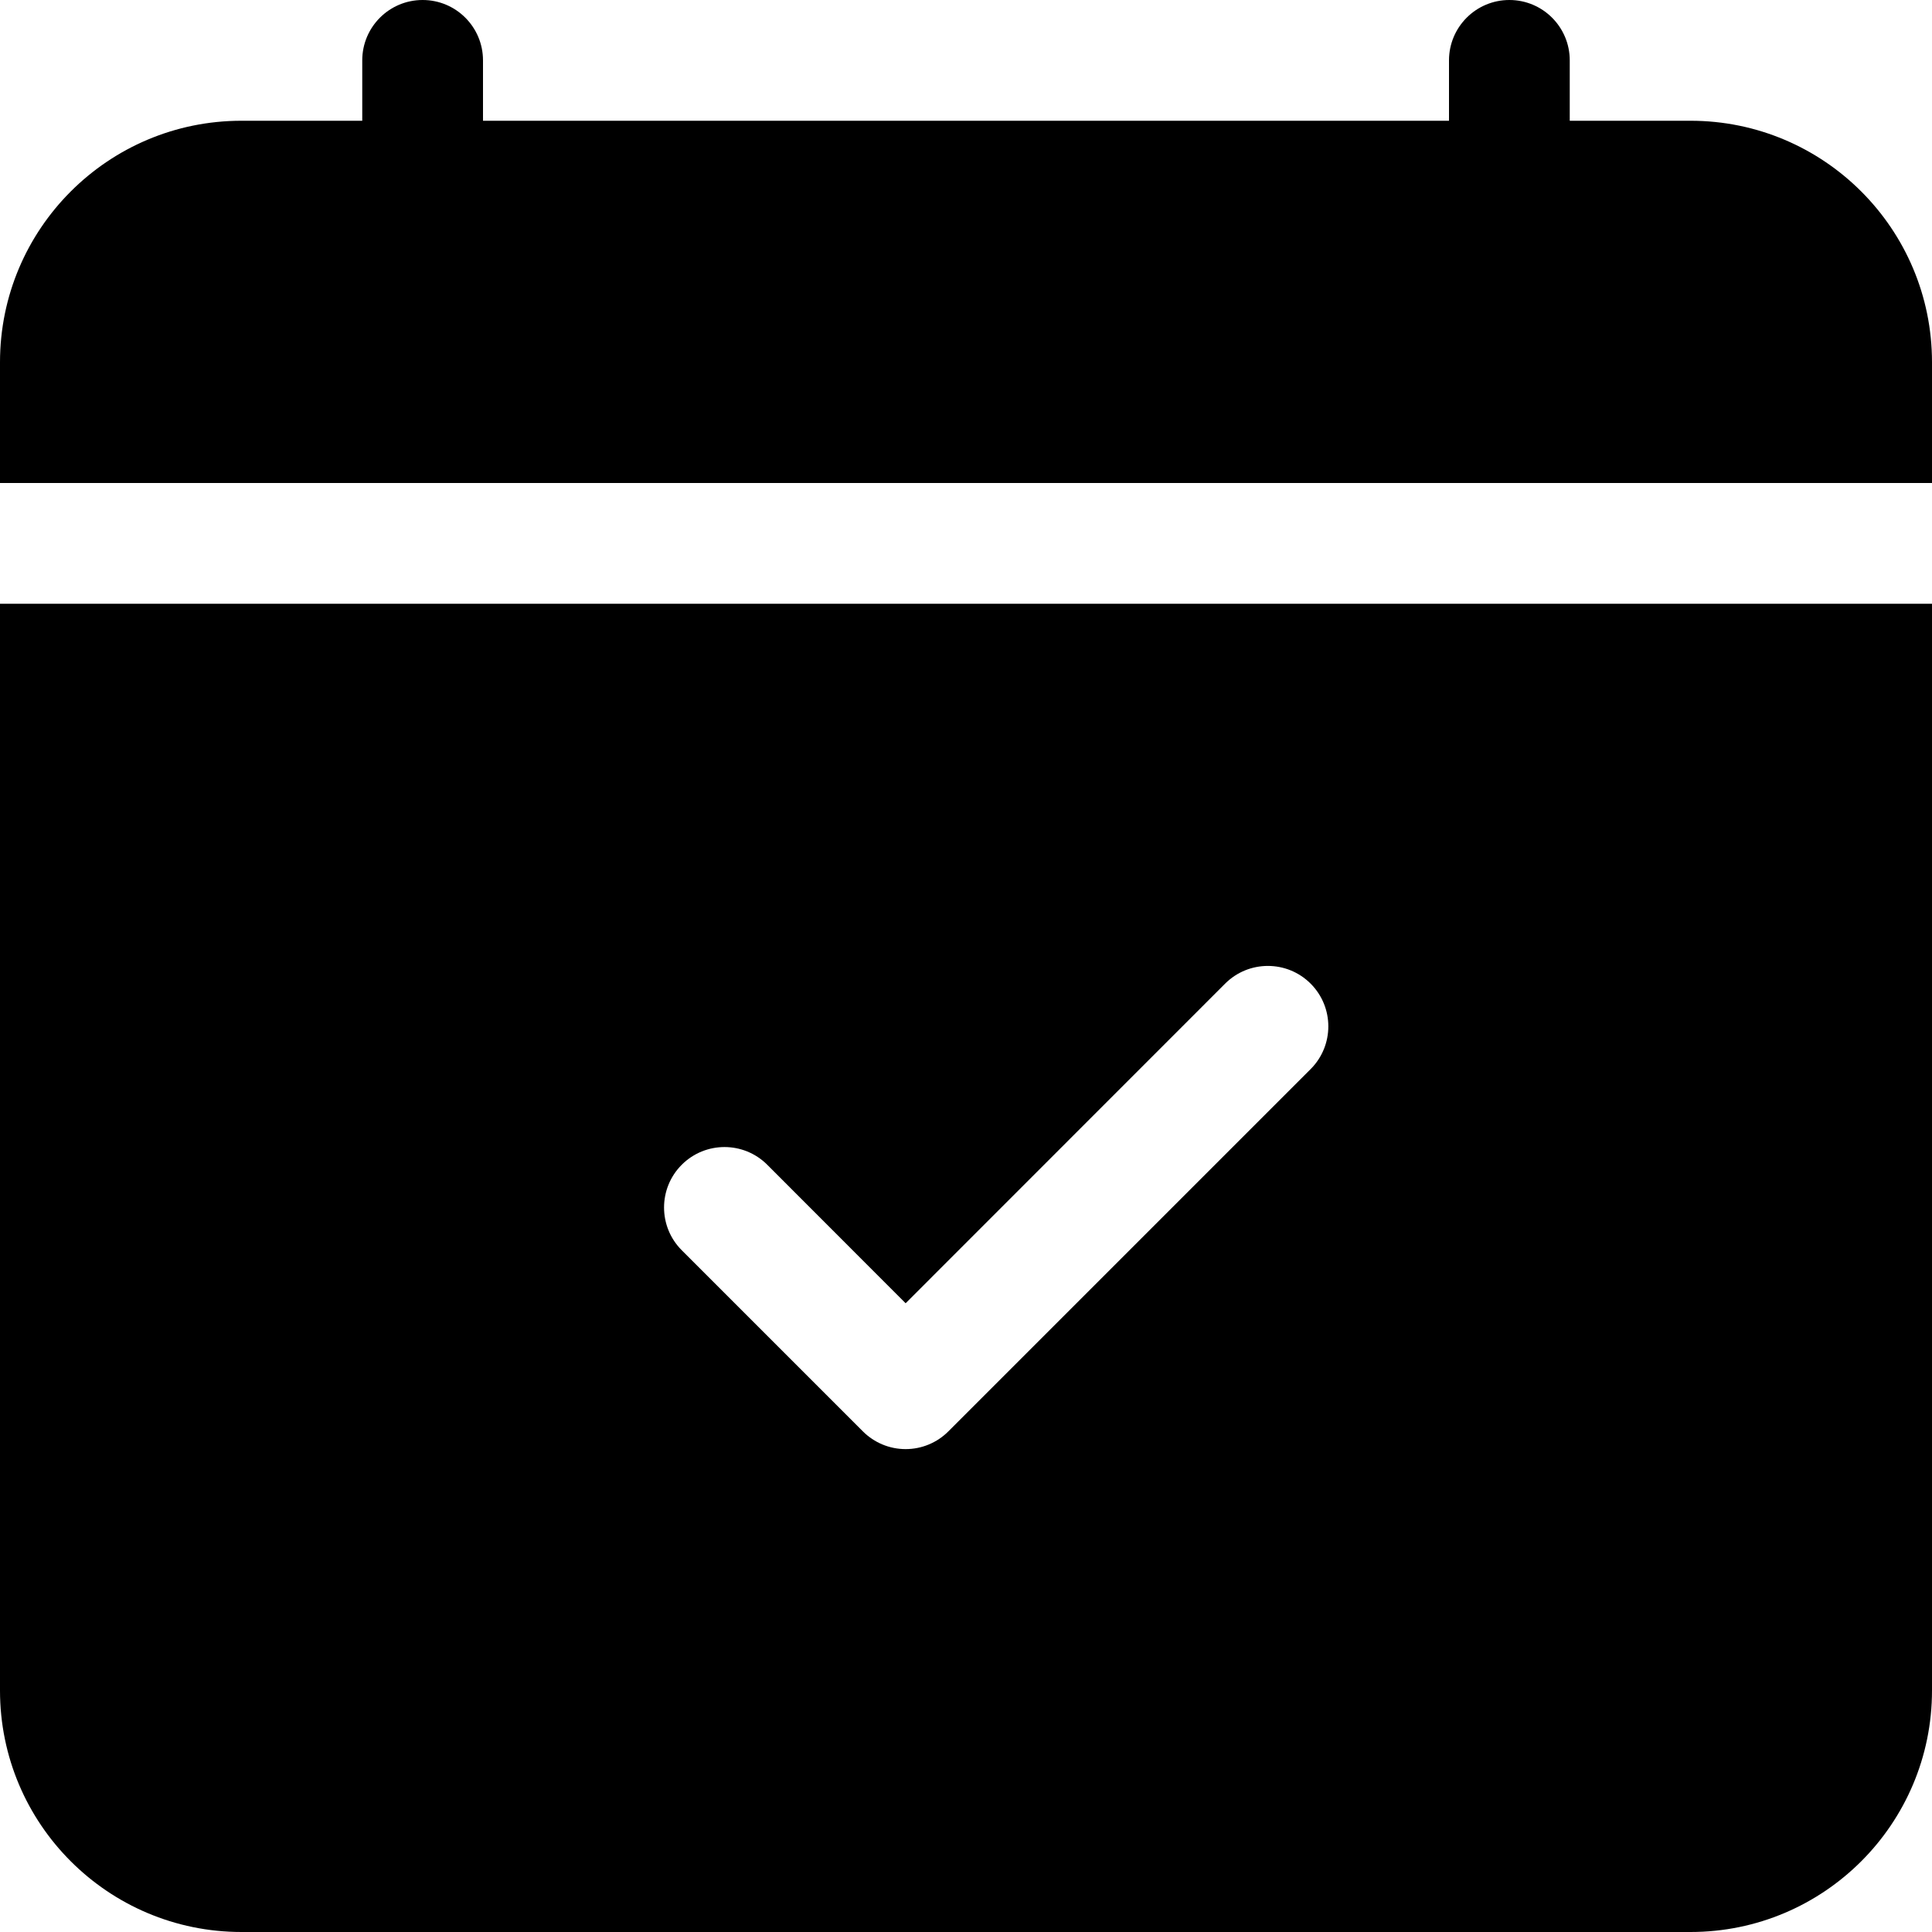
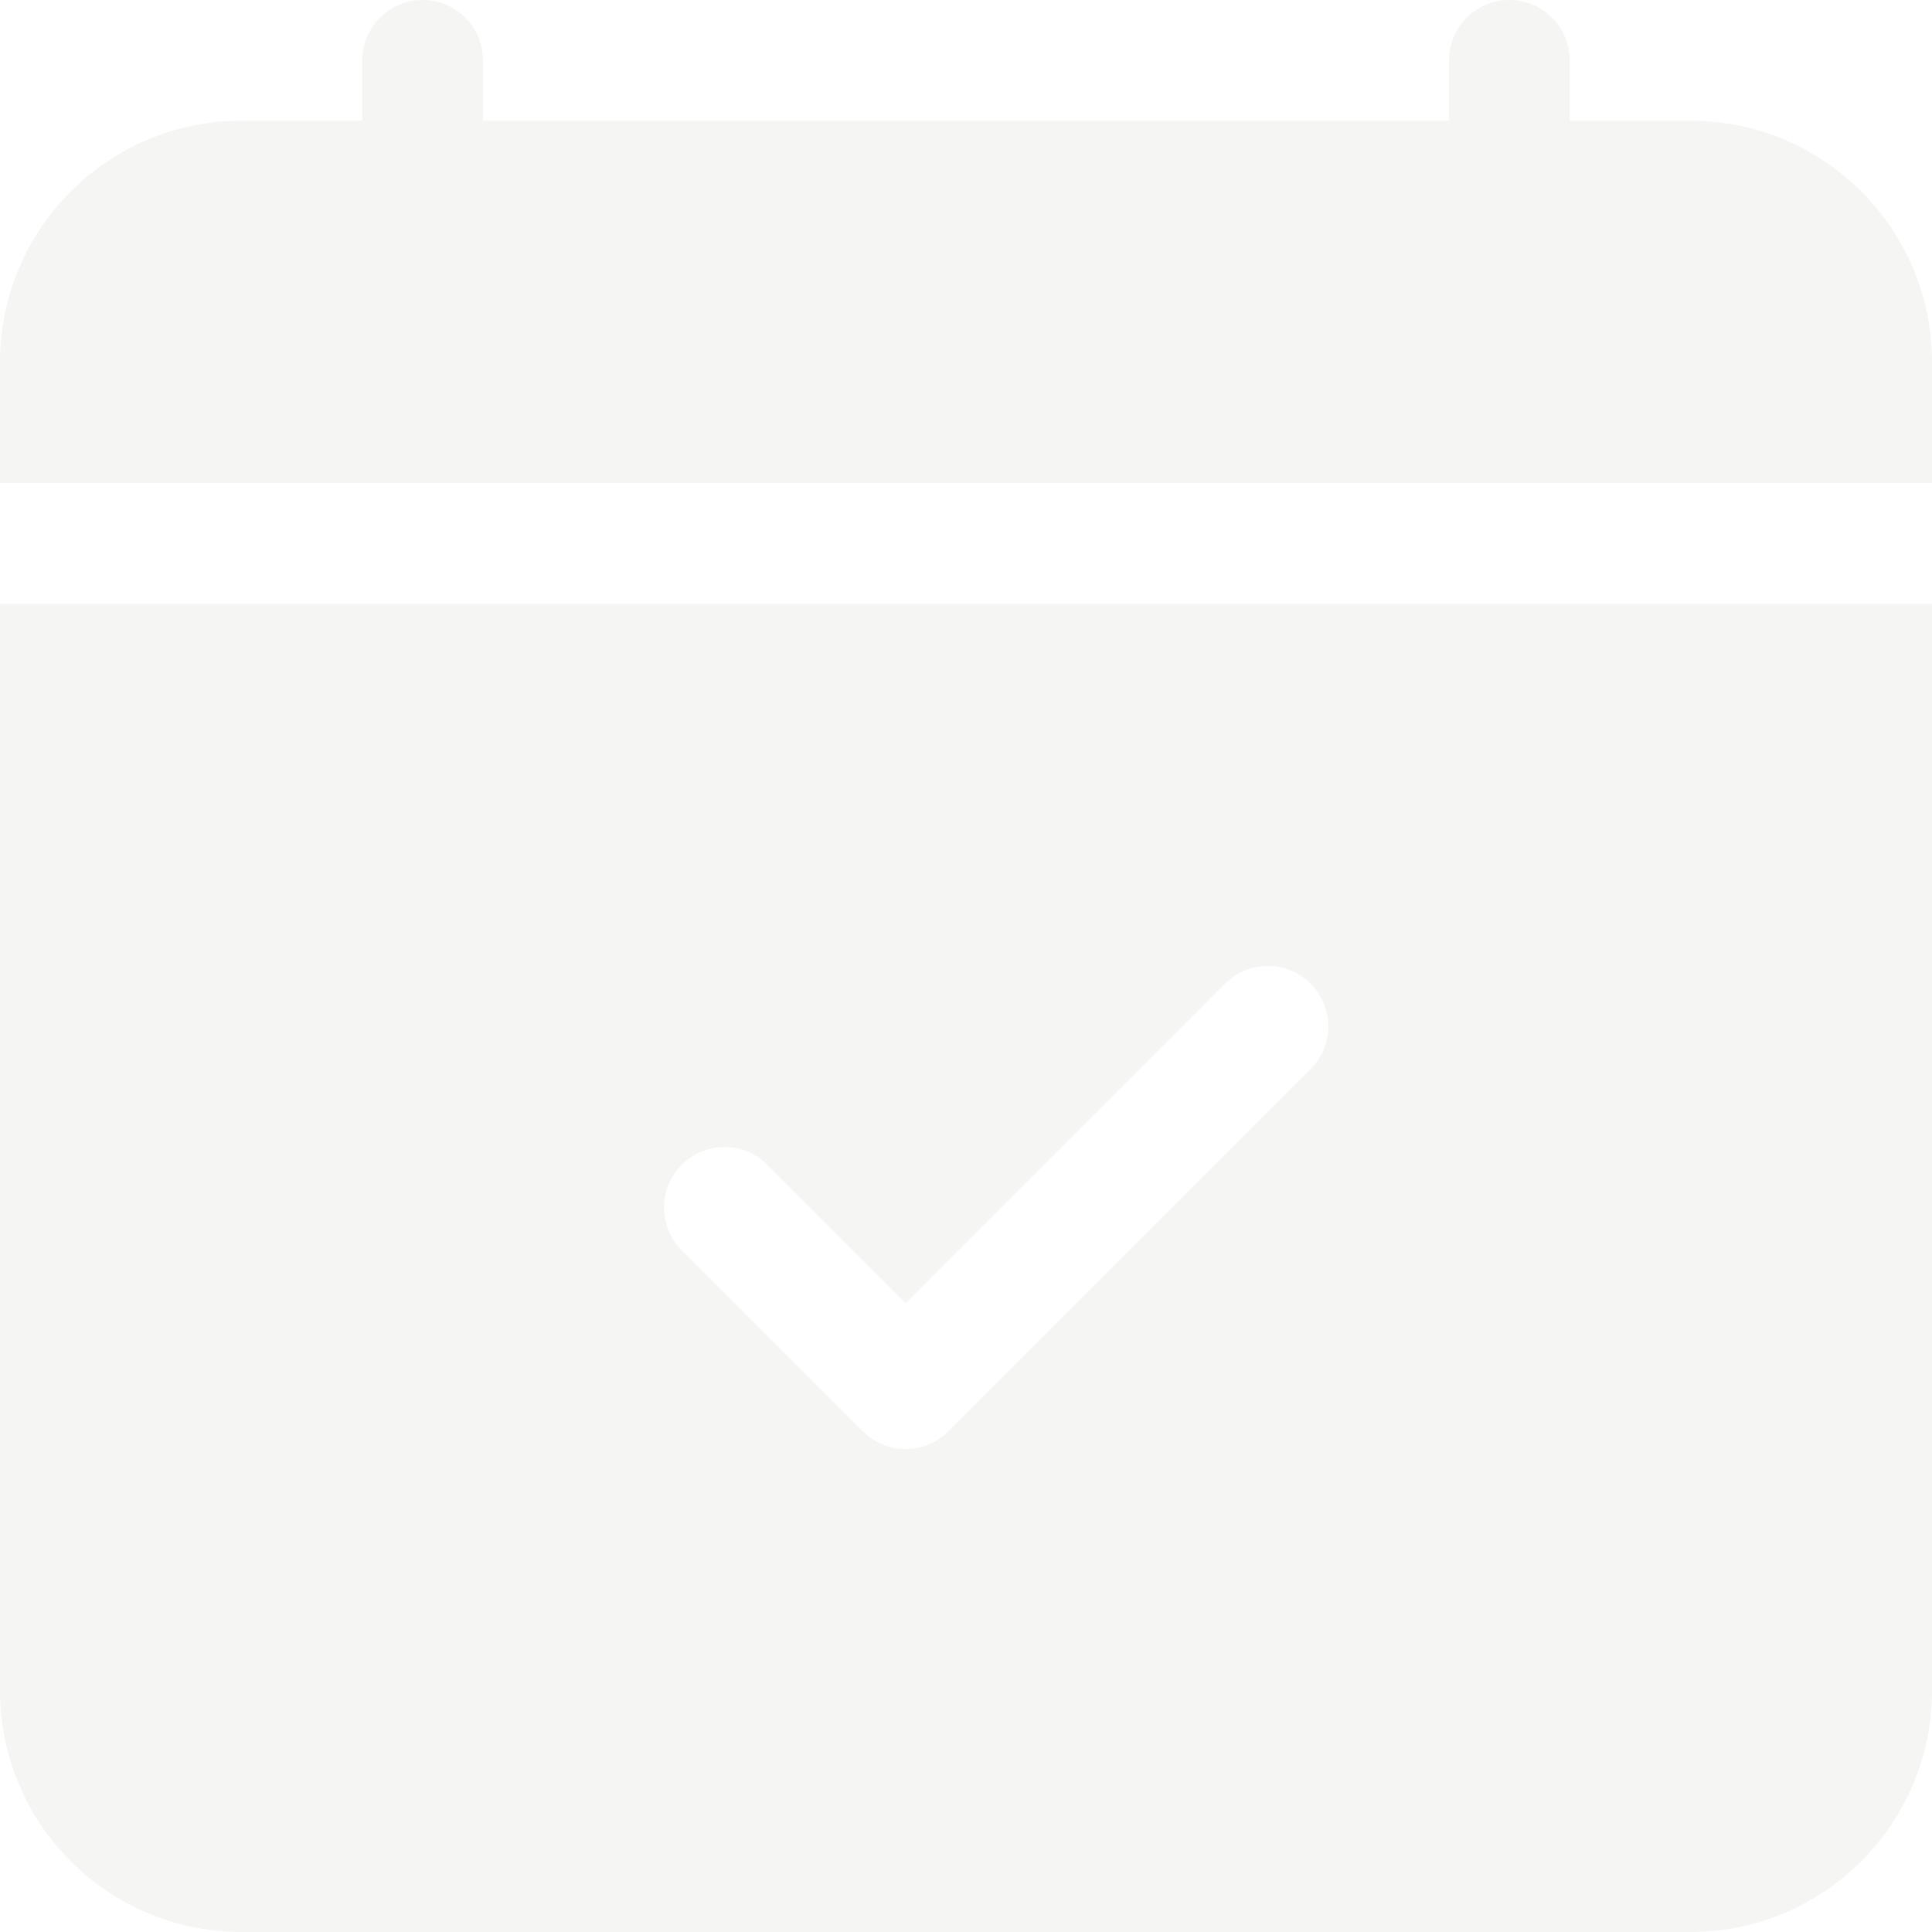
<svg xmlns="http://www.w3.org/2000/svg" aria-hidden="true" class="iconify iconify--bi" width="32" height="32" viewBox="0 0 16 16">
-   <path fill="currentColor" d="M4 .5a.5.5 0 0 0-1 0V1H2a2 2 0 0 0-2 2v1h16V3a2 2 0 0 0-2-2h-1V.5a.5.5 0 0 0-1 0V1H4V.5zM16 14V5H0v9a2 2 0 0 0 2 2h12a2 2 0 0 0 2-2zm-5.146-5.146-3 3a.5.5 0 0 1-.708 0l-1.5-1.5a.5.5 0 0 1 .708-.708L7.5 10.793l2.646-2.647a.5.5 0 0 1 .708.708z" />
+   <path fill="#f5f5f4" d="M4 .5a.5.5 0 0 0-1 0V1H2a2 2 0 0 0-2 2v1h16V3a2 2 0 0 0-2-2h-1V.5a.5.5 0 0 0-1 0V1H4V.5zM16 14V5H0v9a2 2 0 0 0 2 2h12a2 2 0 0 0 2-2zm-5.146-5.146-3 3a.5.5 0 0 1-.708 0l-1.5-1.5a.5.5 0 0 1 .708-.708L7.5 10.793l2.646-2.647a.5.5 0 0 1 .708.708z" />
</svg>
